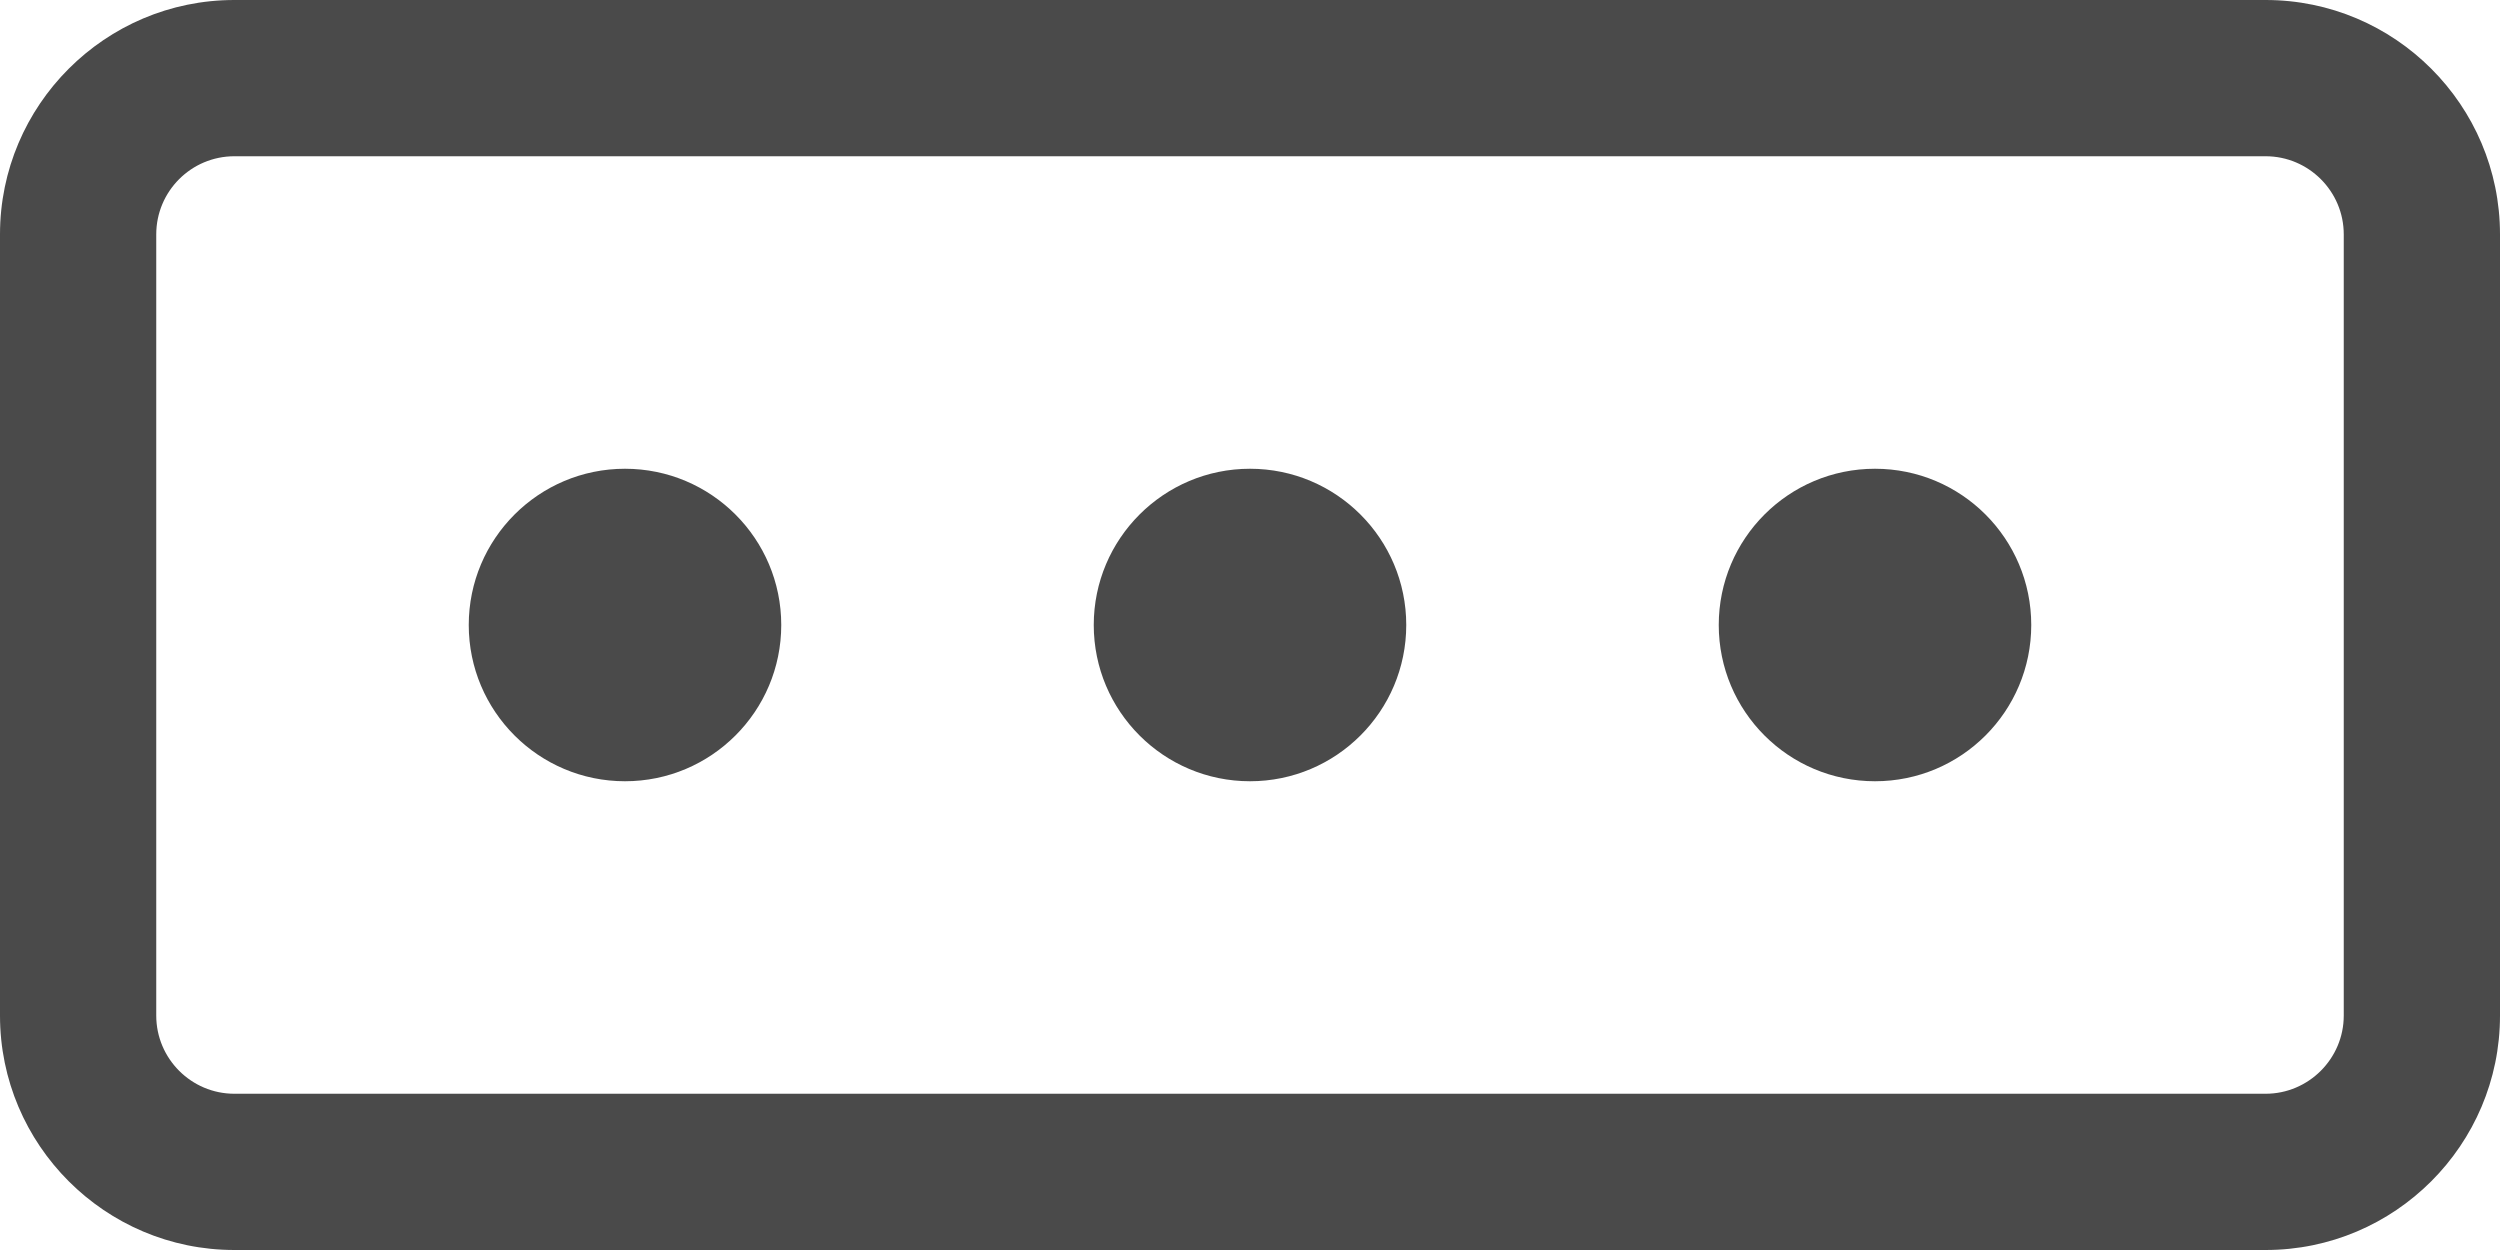
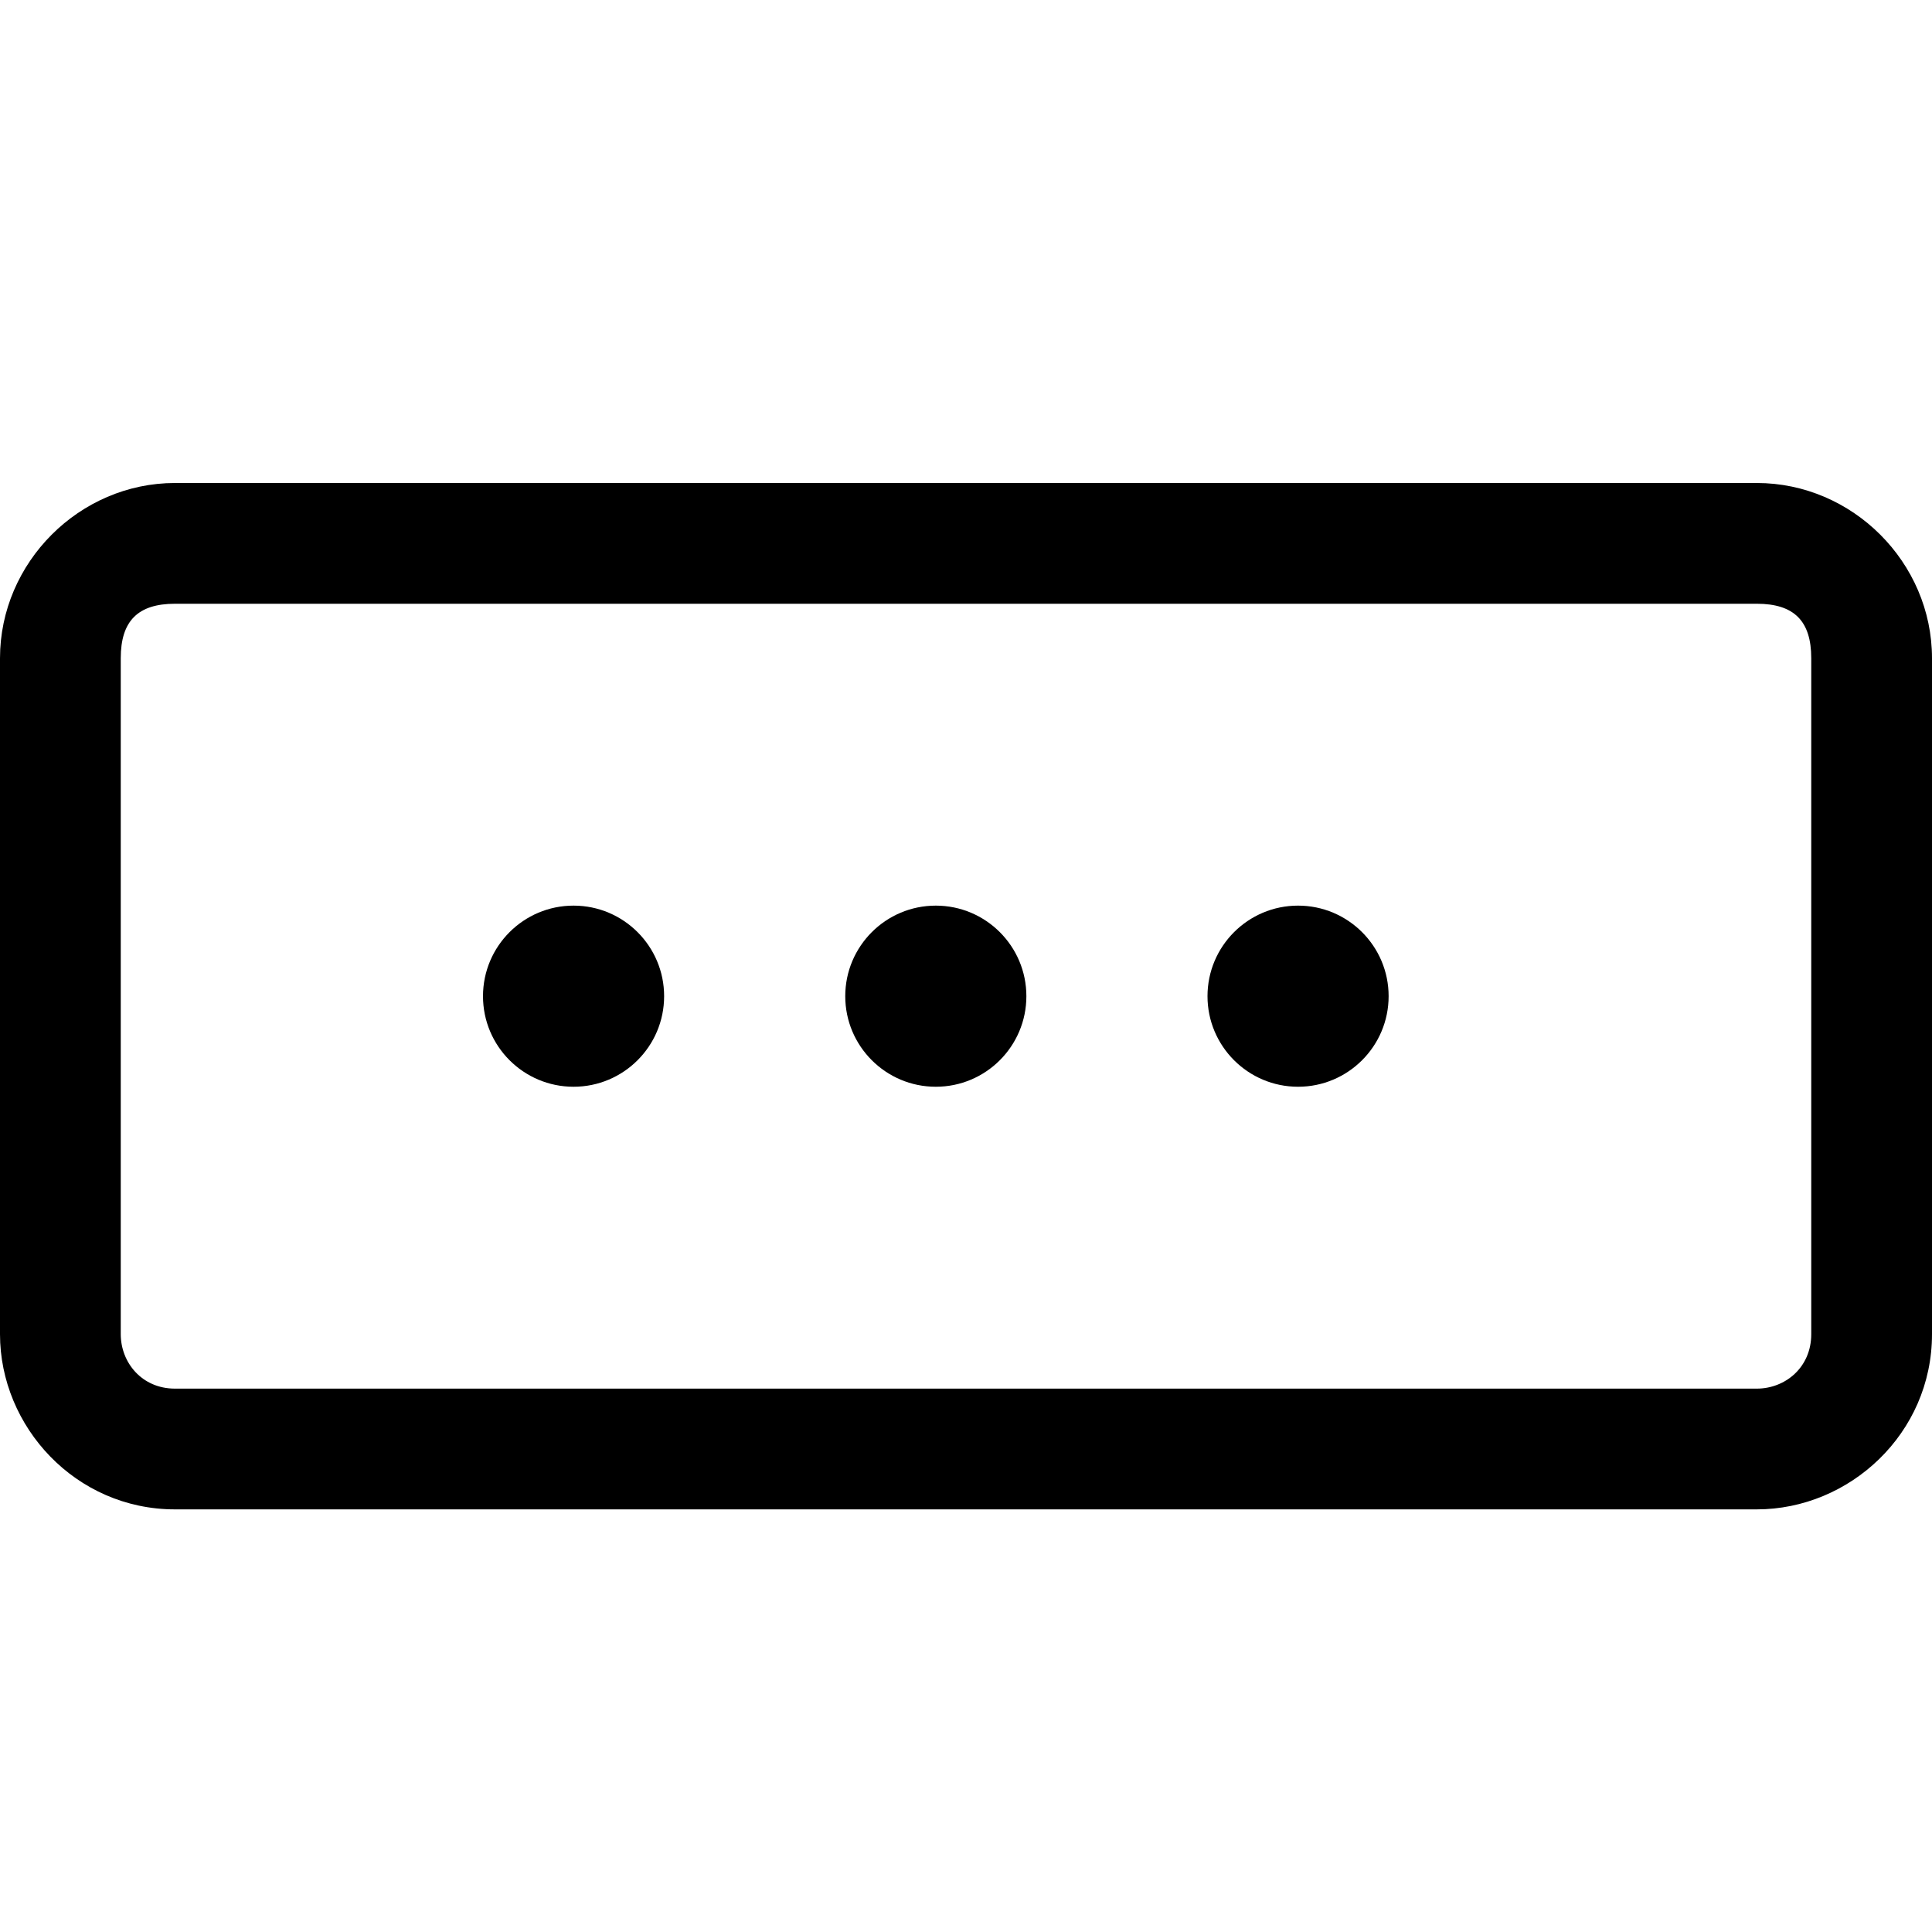
- <svg xmlns="http://www.w3.org/2000/svg" width="16px" height="8px" viewBox="0 0 16 8" version="1.1">
-   <defs />
-   <g id="Shortcodes" stroke="none" stroke-width="1" fill="none" fill-rule="evenodd">
-     <g id="Icons" transform="translate(-400, -179)" fill="#4A4A4A">
-       <path d="M401.5,180 C401.224,180 401,180.224 401,180.5 L401,185.5 C401,185.775 401.224,186 401.5,186 L414.5,186 C414.775,186 415,185.775 415,185.5 L415,180.5 C415,180.224 414.775,180 414.5,180 L401.5,180 Z M414.5,187 L401.5,187 C400.673,187 400,186.327 400,185.5 L400,180.5 C400,179.673 400.673,179 401.5,179 L414.5,179 C415.327,179 416,179.673 416,180.5 L416,185.5 C416,186.327 415.327,187 414.5,187 Z M404,182 C404.552,182 405,182.448 405,183 C405,183.552 404.552,184 404,184 C403.448,184 403,183.552 403,183 C403,182.448 403.448,182 404,182 M408,182 C408.552,182 409,182.448 409,183 C409,183.552 408.552,184 408,184 C407.448,184 407,183.552 407,183 C407,182.448 407.448,182 408,182 M412,182 C412.553,182 413,182.448 413,183 C413,183.552 412.553,184 412,184 C411.447,184 411,183.552 411,183 C411,182.448 411.447,182 412,182" id="Fill-1" />
-     </g>
+ <svg xmlns="http://www.w3.org/2000/svg" viewBox="0 0 32 32" version="1.1">
+   <g id="surface1">
+     <path style=" " d="M 2.898 8 C 1.316 8 0 9.316 0 10.902 L 0 22.098 C 0 23.633 1.254 25 2.898 25 L 29.098 25 C 30.633 25 32 23.746 32 22.098 L 32 10.902 C 32 9.316 30.684 8 29.098 8 Z M 2.898 10 L 29.098 10 C 29.715 10 30 10.285 30 10.902 L 30 22.098 C 30 22.652 29.566 23 29.098 23 L 2.898 23 C 2.348 23 2 22.566 2 22.098 L 2 10.902 C 2 10.285 2.285 10 2.898 10 Z M 9.5 15 C 8.672 15 8 15.672 8 16.5 C 8 17.328 8.672 18 9.5 18 C 10.328 18 11 17.328 11 16.5 C 11 15.672 10.328 15 9.5 15 Z M 15.5 15 C 14.672 15 14 15.672 14 16.5 C 14 17.328 14.672 18 15.5 18 C 16.328 18 17 17.328 17 16.5 C 17 15.672 16.328 15 15.5 15 Z M 21.5 15 C 20.672 15 20 15.672 20 16.5 C 20 17.328 20.672 18 21.5 18 C 22.328 18 23 17.328 23 16.5 C 23 15.672 22.328 15 21.5 15 Z " />
  </g>
</svg>
